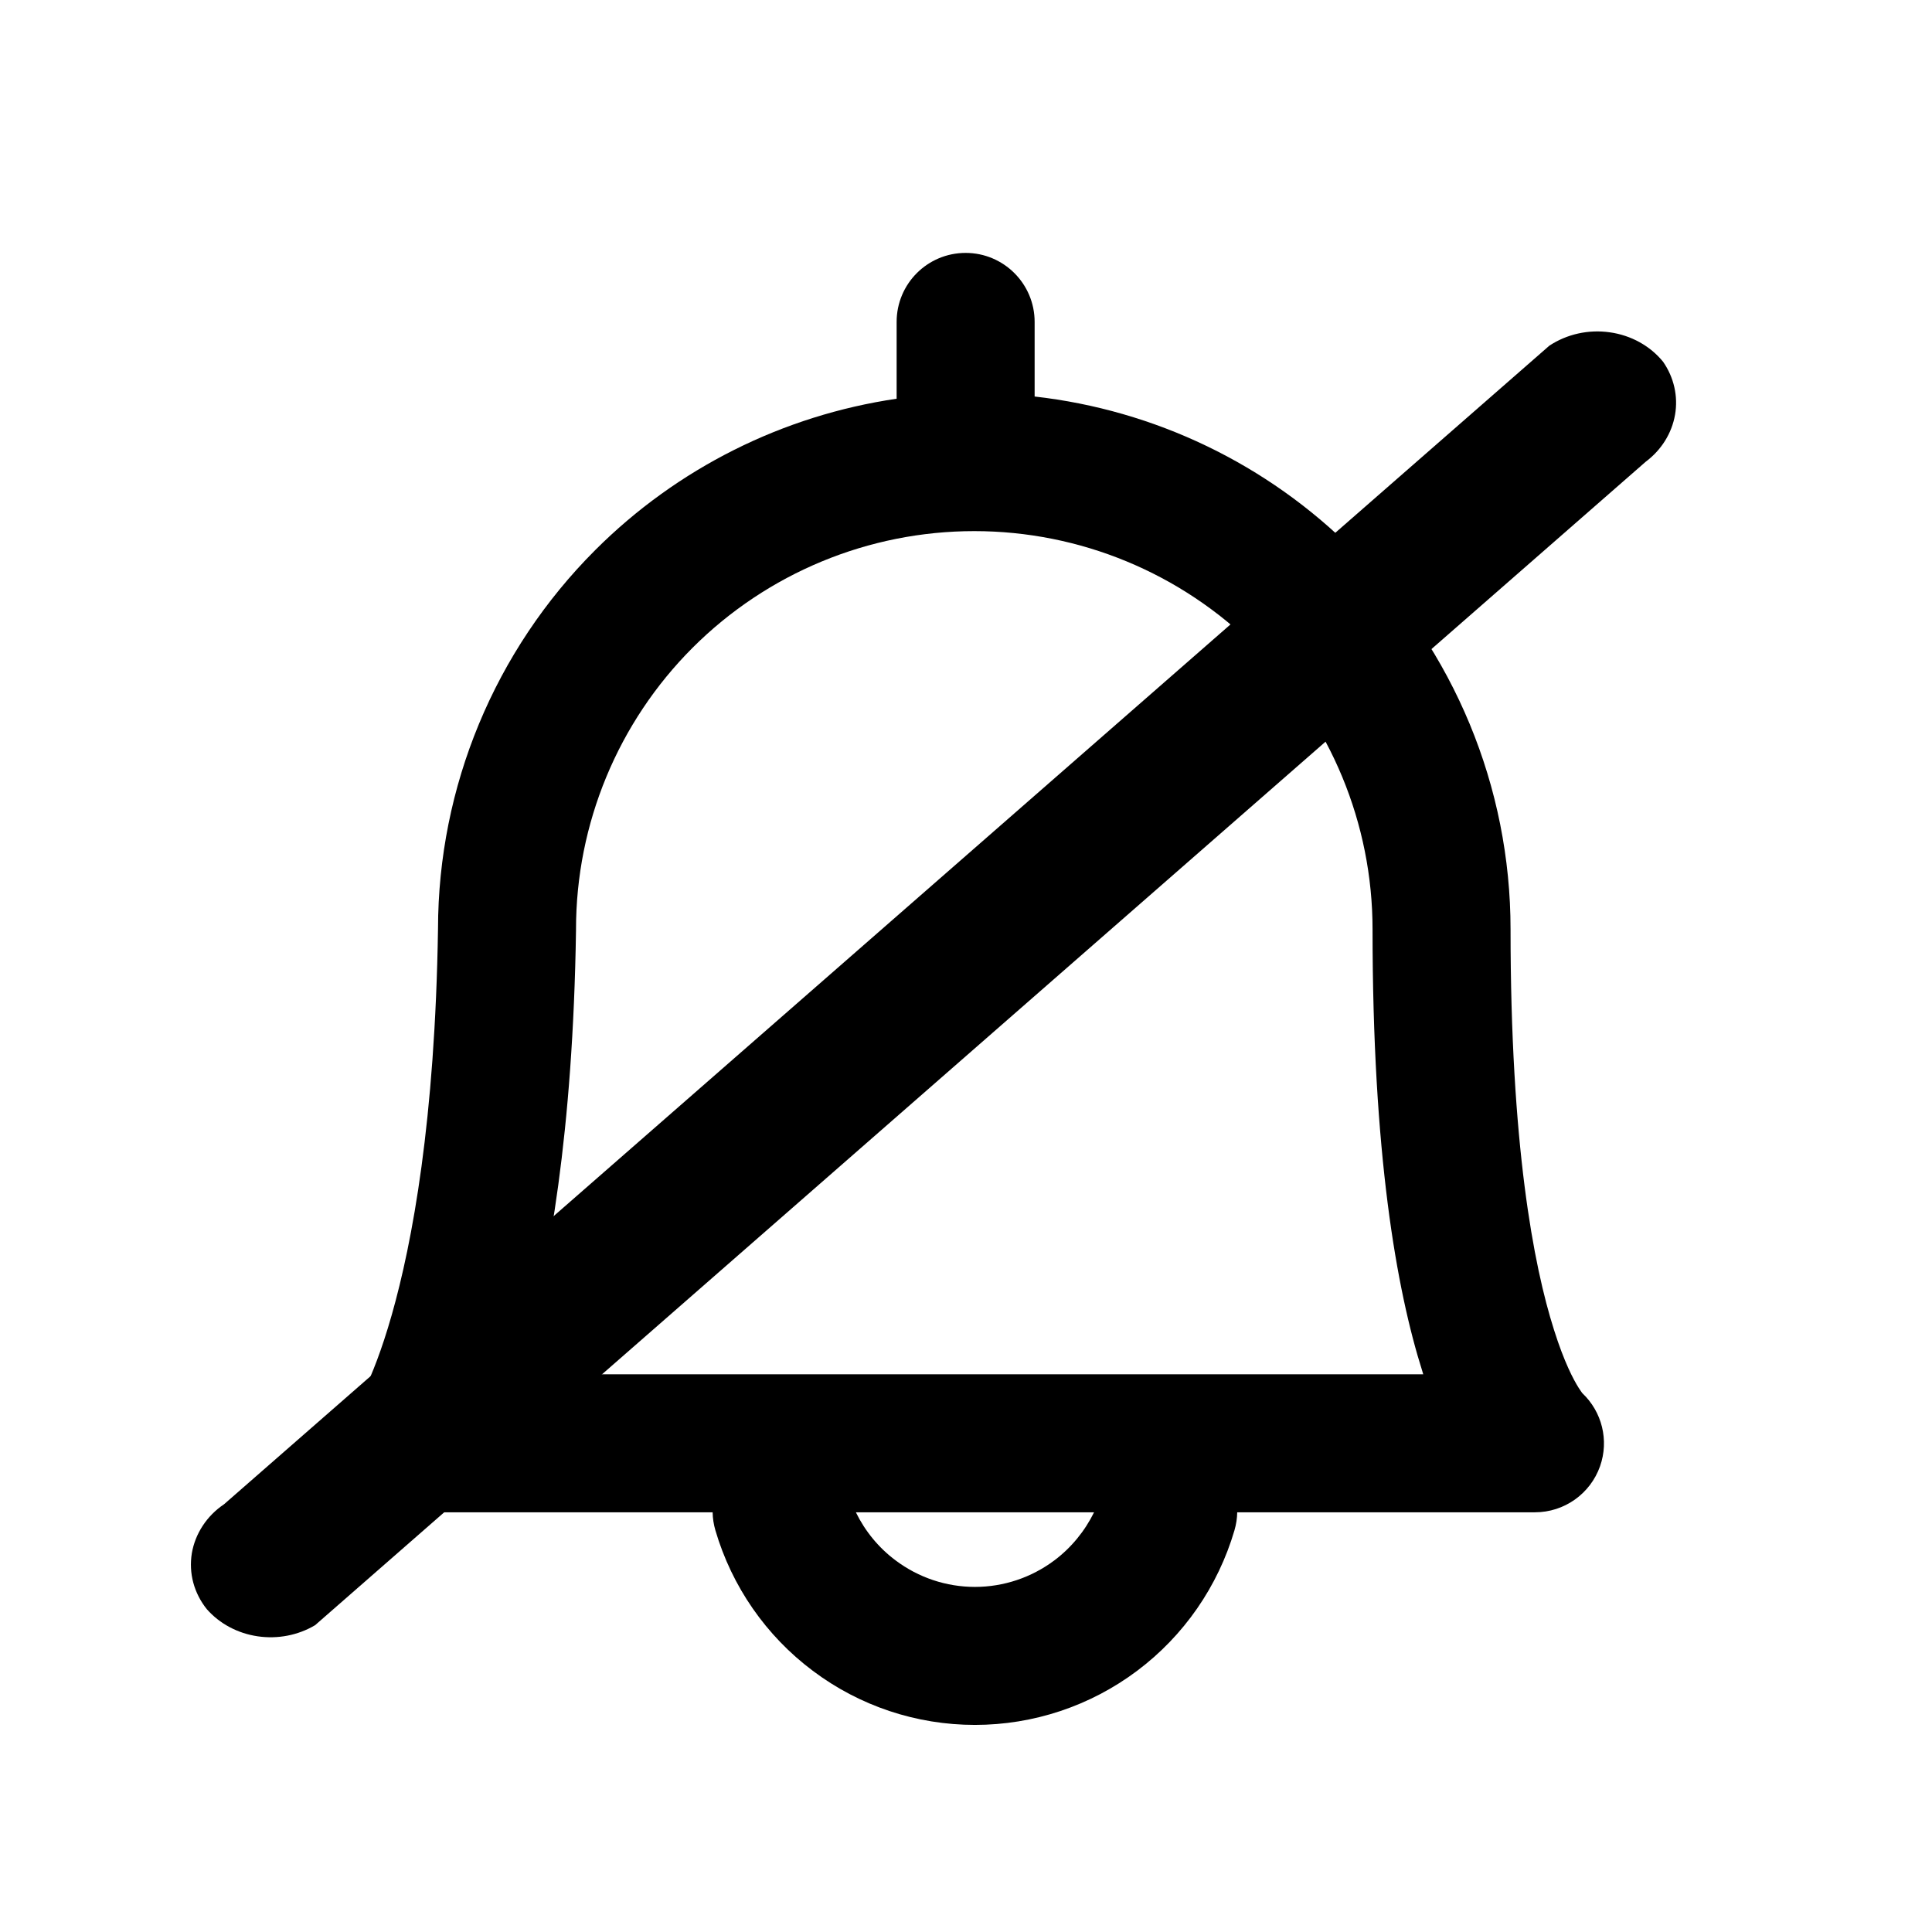
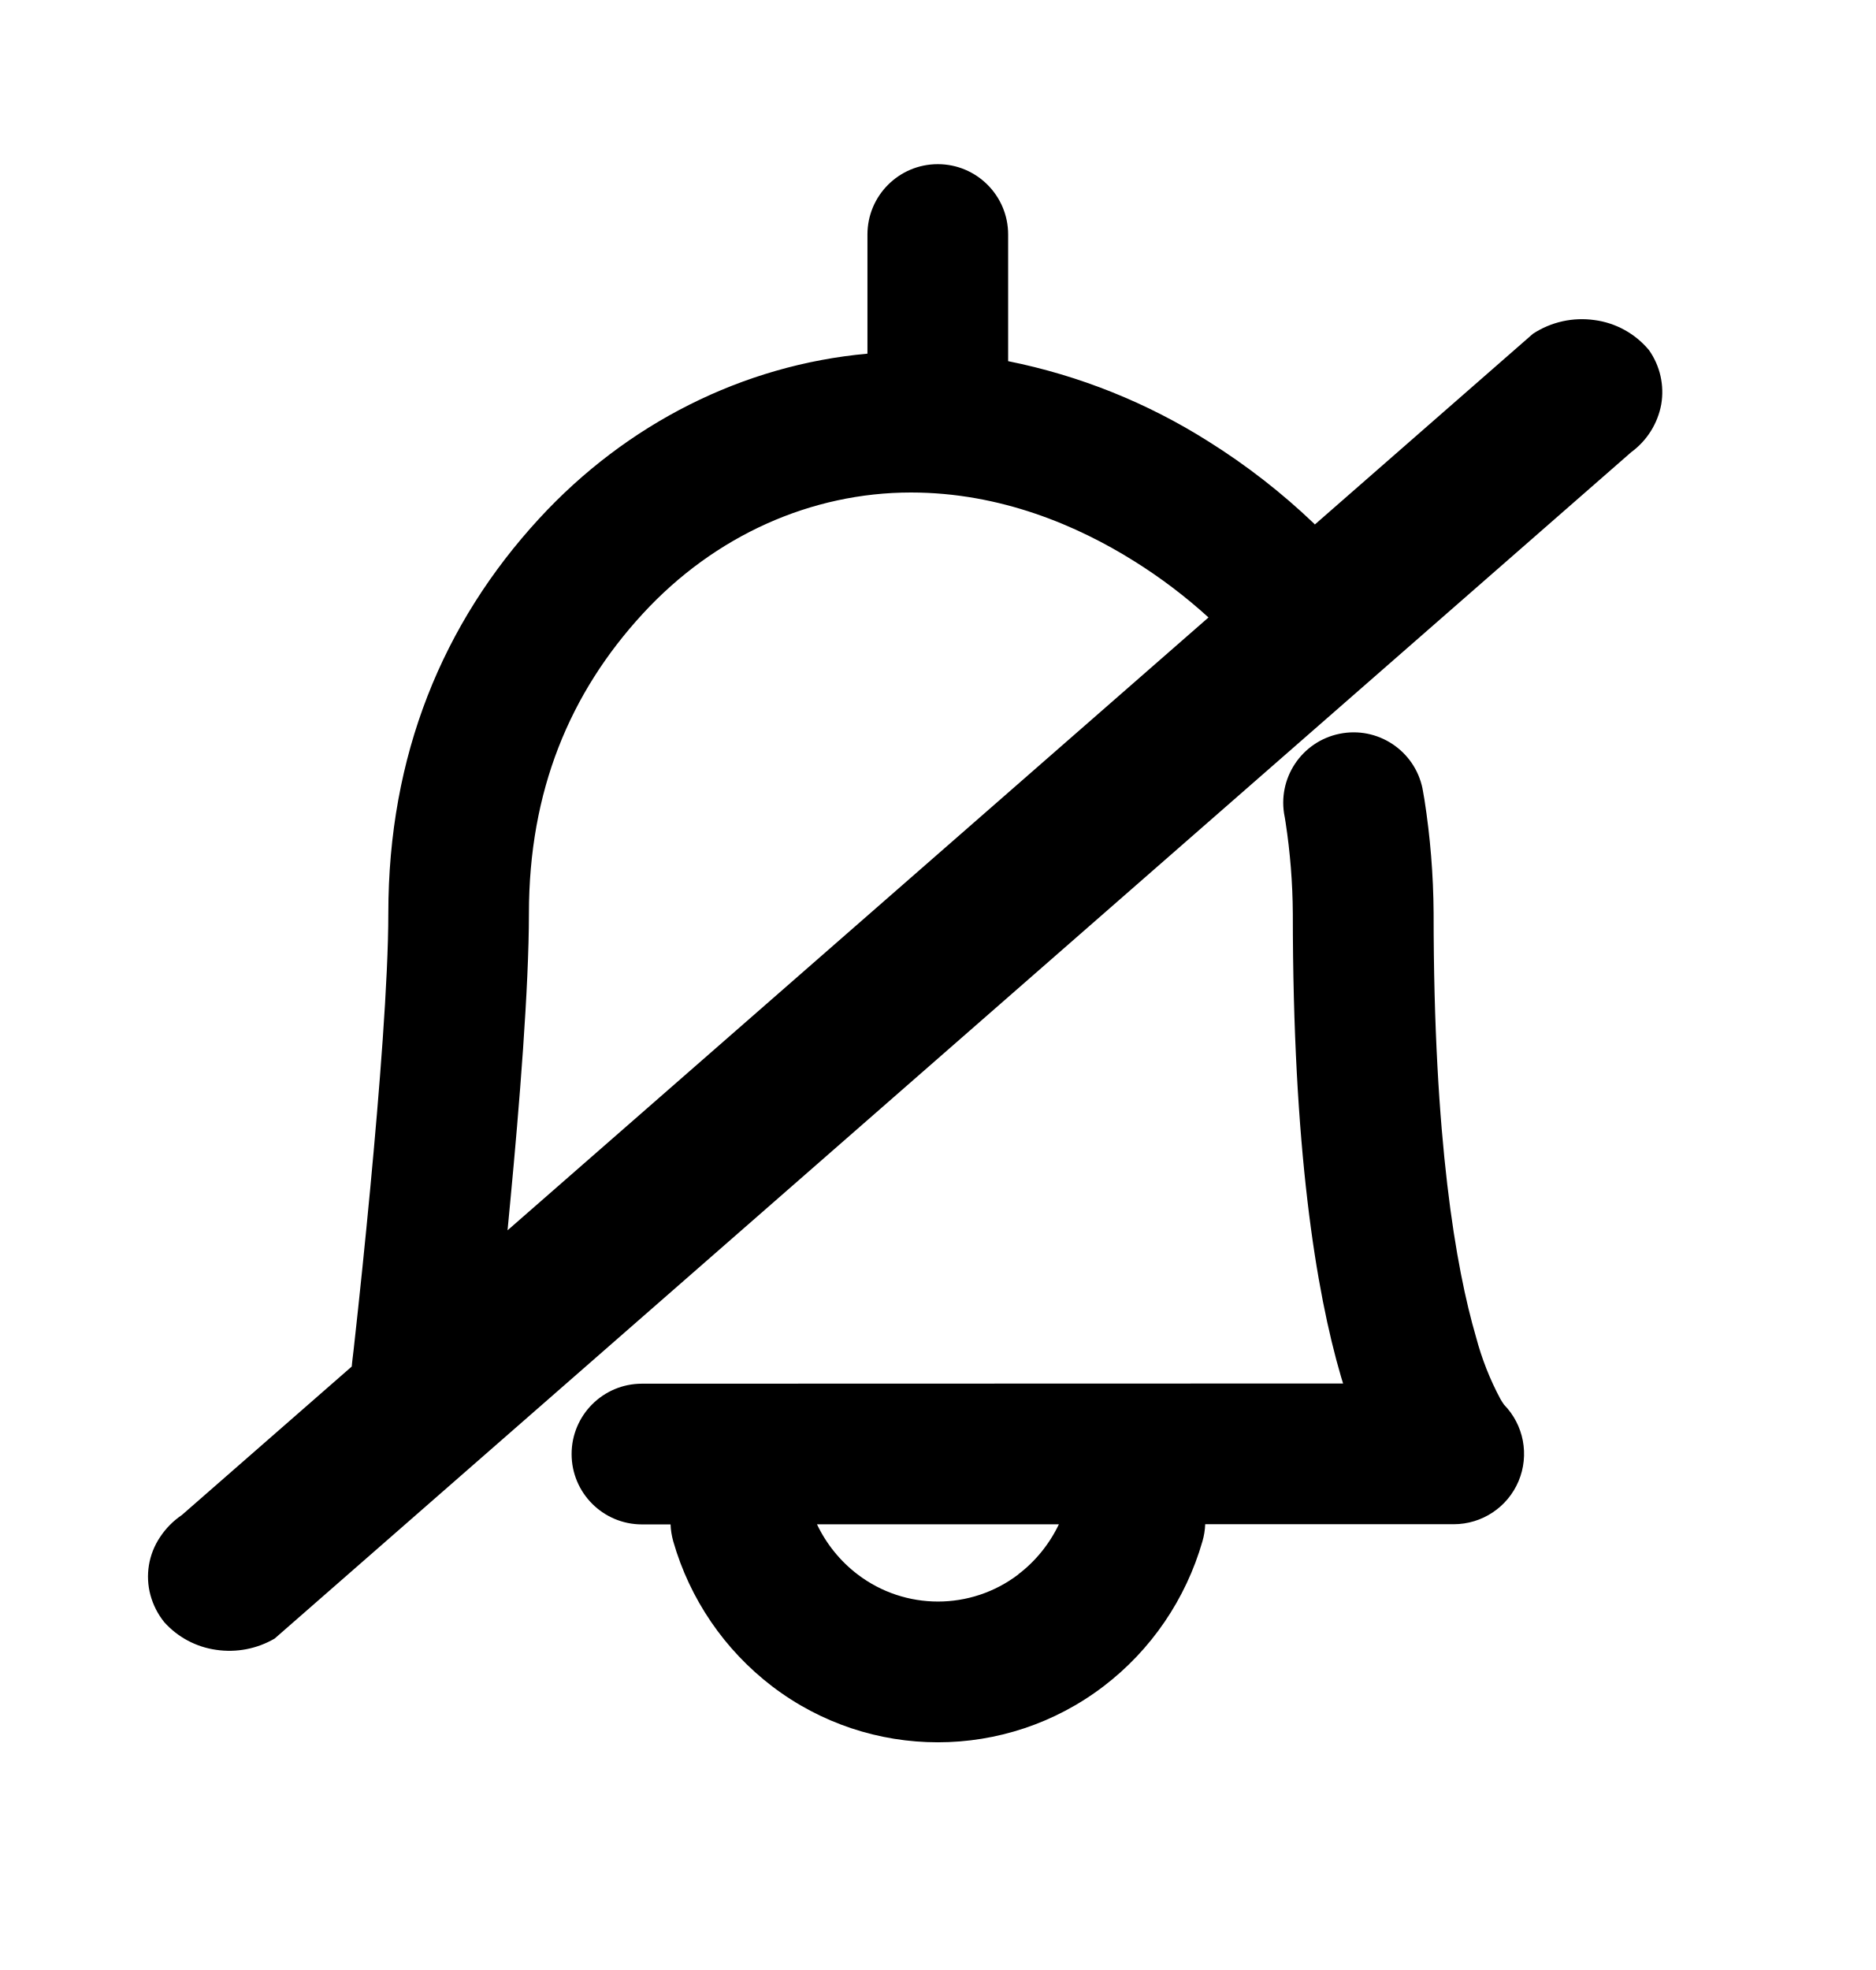
- <svg xmlns="http://www.w3.org/2000/svg" width="21" height="21" viewBox="0 0 21 21" fill="none">
-   <path fill-rule="evenodd" clip-rule="evenodd" d="M10.496 2.749C10.91 2.749 11.246 3.085 11.246 3.499V4.31C12.55 4.457 13.774 5.042 14.712 5.98C15.805 7.073 16.419 8.555 16.419 10.101C16.419 12.44 16.668 13.754 16.892 14.457C17.002 14.806 17.104 14.998 17.16 15.086C17.179 15.116 17.193 15.134 17.199 15.143C17.413 15.345 17.491 15.655 17.392 15.937C17.286 16.237 17.003 16.438 16.684 16.438H13.448C13.447 16.503 13.437 16.569 13.418 16.634C13.239 17.244 12.868 17.78 12.36 18.161C11.851 18.543 11.233 18.749 10.597 18.749C9.961 18.749 9.343 18.543 8.835 18.161C8.326 17.78 7.955 17.244 7.776 16.634C7.757 16.569 7.747 16.503 7.746 16.438H7.582H4.496C4.214 16.438 3.955 16.28 3.827 16.028C3.701 15.781 3.722 15.486 3.88 15.259C3.882 15.256 3.886 15.25 3.891 15.241C3.906 15.217 3.932 15.169 3.968 15.094C4.039 14.945 4.146 14.687 4.258 14.293C4.482 13.506 4.729 12.178 4.761 10.095C4.763 8.552 5.377 7.072 6.469 5.98C7.361 5.088 8.512 4.515 9.746 4.334V3.499C9.746 3.085 10.081 2.749 10.496 2.749ZM9.303 16.438C9.403 16.643 9.55 16.823 9.735 16.961C9.984 17.148 10.286 17.249 10.597 17.249C10.908 17.249 11.21 17.148 11.46 16.961C11.644 16.823 11.791 16.643 11.892 16.438H9.303ZM7.529 7.04C8.341 6.229 9.442 5.773 10.59 5.773C11.738 5.773 12.839 6.229 13.651 7.04C14.463 7.852 14.919 8.953 14.919 10.101C14.919 12.534 15.177 14.013 15.462 14.911L15.47 14.938H7.582H5.631C5.654 14.864 5.677 14.787 5.7 14.705C5.967 13.769 6.228 12.306 6.261 10.113L6.261 10.113V10.101C6.261 8.953 6.717 7.852 7.529 7.04Z" fill="currentColor" />
-   <path fill-rule="evenodd" clip-rule="evenodd" d="M18.077 3.932C18.195 4.102 18.242 4.308 18.207 4.508C18.172 4.709 18.059 4.891 17.888 5.019L3.425 17.665C3.24 17.775 3.018 17.818 2.801 17.786C2.583 17.754 2.387 17.649 2.248 17.491C2.179 17.405 2.129 17.307 2.101 17.203C2.073 17.099 2.068 16.991 2.085 16.884C2.103 16.778 2.143 16.677 2.203 16.585C2.263 16.493 2.342 16.413 2.436 16.35L16.84 3.758C17.03 3.632 17.266 3.579 17.497 3.612C17.728 3.644 17.936 3.759 18.077 3.932Z" fill="currentColor" />
+ <svg xmlns="http://www.w3.org/2000/svg" width="20" height="21" fill="currentColor" viewBox="0 0 20 21">
+   <path fill-rule="evenodd" d="M10.748 2.5a.75.75 0 1 0-1.5 0v1.27c-1.326.12-2.566.744-3.498 1.756-1.032 1.12-1.61 2.526-1.61 4.21 0 .709-.095 1.896-.193 2.934a105 105 0 0 1-.177 1.72l-.013.108-.004.037a.745.745 0 0 0-.003.032L1.939 16.15a.845.845 0 0 0-.233.236.755.755 0 0 0-.102.618.79.79 0 0 0 .147.288.914.914 0 0 0 .553.295.957.957 0 0 0 .624-.12L17.391 4.82a.815.815 0 0 0 .32-.51.776.776 0 0 0-.131-.578.911.911 0 0 0-.58-.32.953.953 0 0 0-.657.146l-2.325 2.033-.009-.01a7.024 7.024 0 0 0-1.122-.873 6.324 6.324 0 0 0-2.139-.858V2.5Zm2.136 4.082a5.52 5.52 0 0 0-.792-.6c-.601-.377-1.424-.732-2.38-.732-1.06 0-2.09.456-2.859 1.292-.776.843-1.214 1.886-1.214 3.195 0 .789-.101 2.044-.199 3.074l-.029.304 7.473-6.533ZM6.845 16.25h.304c.002.06.012.121.029.182a2.978 2.978 0 0 0 1.054 1.544 2.913 2.913 0 0 0 3.533 0c.508-.387.877-.93 1.054-1.544a.751.751 0 0 0 .03-.184h2.65a.75.75 0 0 0 .536-1.274.703.703 0 0 1-.039-.061 3.04 3.04 0 0 1-.26-.661c-.215-.735-.452-2.098-.452-4.515v-.004a8.166 8.166 0 0 0-.098-1.211 4.6 4.6 0 0 0-.014-.08l-.004-.023-.002-.007v-.005a.75.75 0 0 0-1.47.3l.002.01.008.05a6.695 6.695 0 0 1 .077.971c0 2.503.245 4.019.513 4.935l.023.075-7.475.002a.75.75 0 1 0 0 1.5Zm4.01.533c.185-.14.333-.324.434-.534H8.71c.1.21.249.394.433.534a1.414 1.414 0 0 0 1.714 0Z" clip-rule="evenodd" />
</svg>
